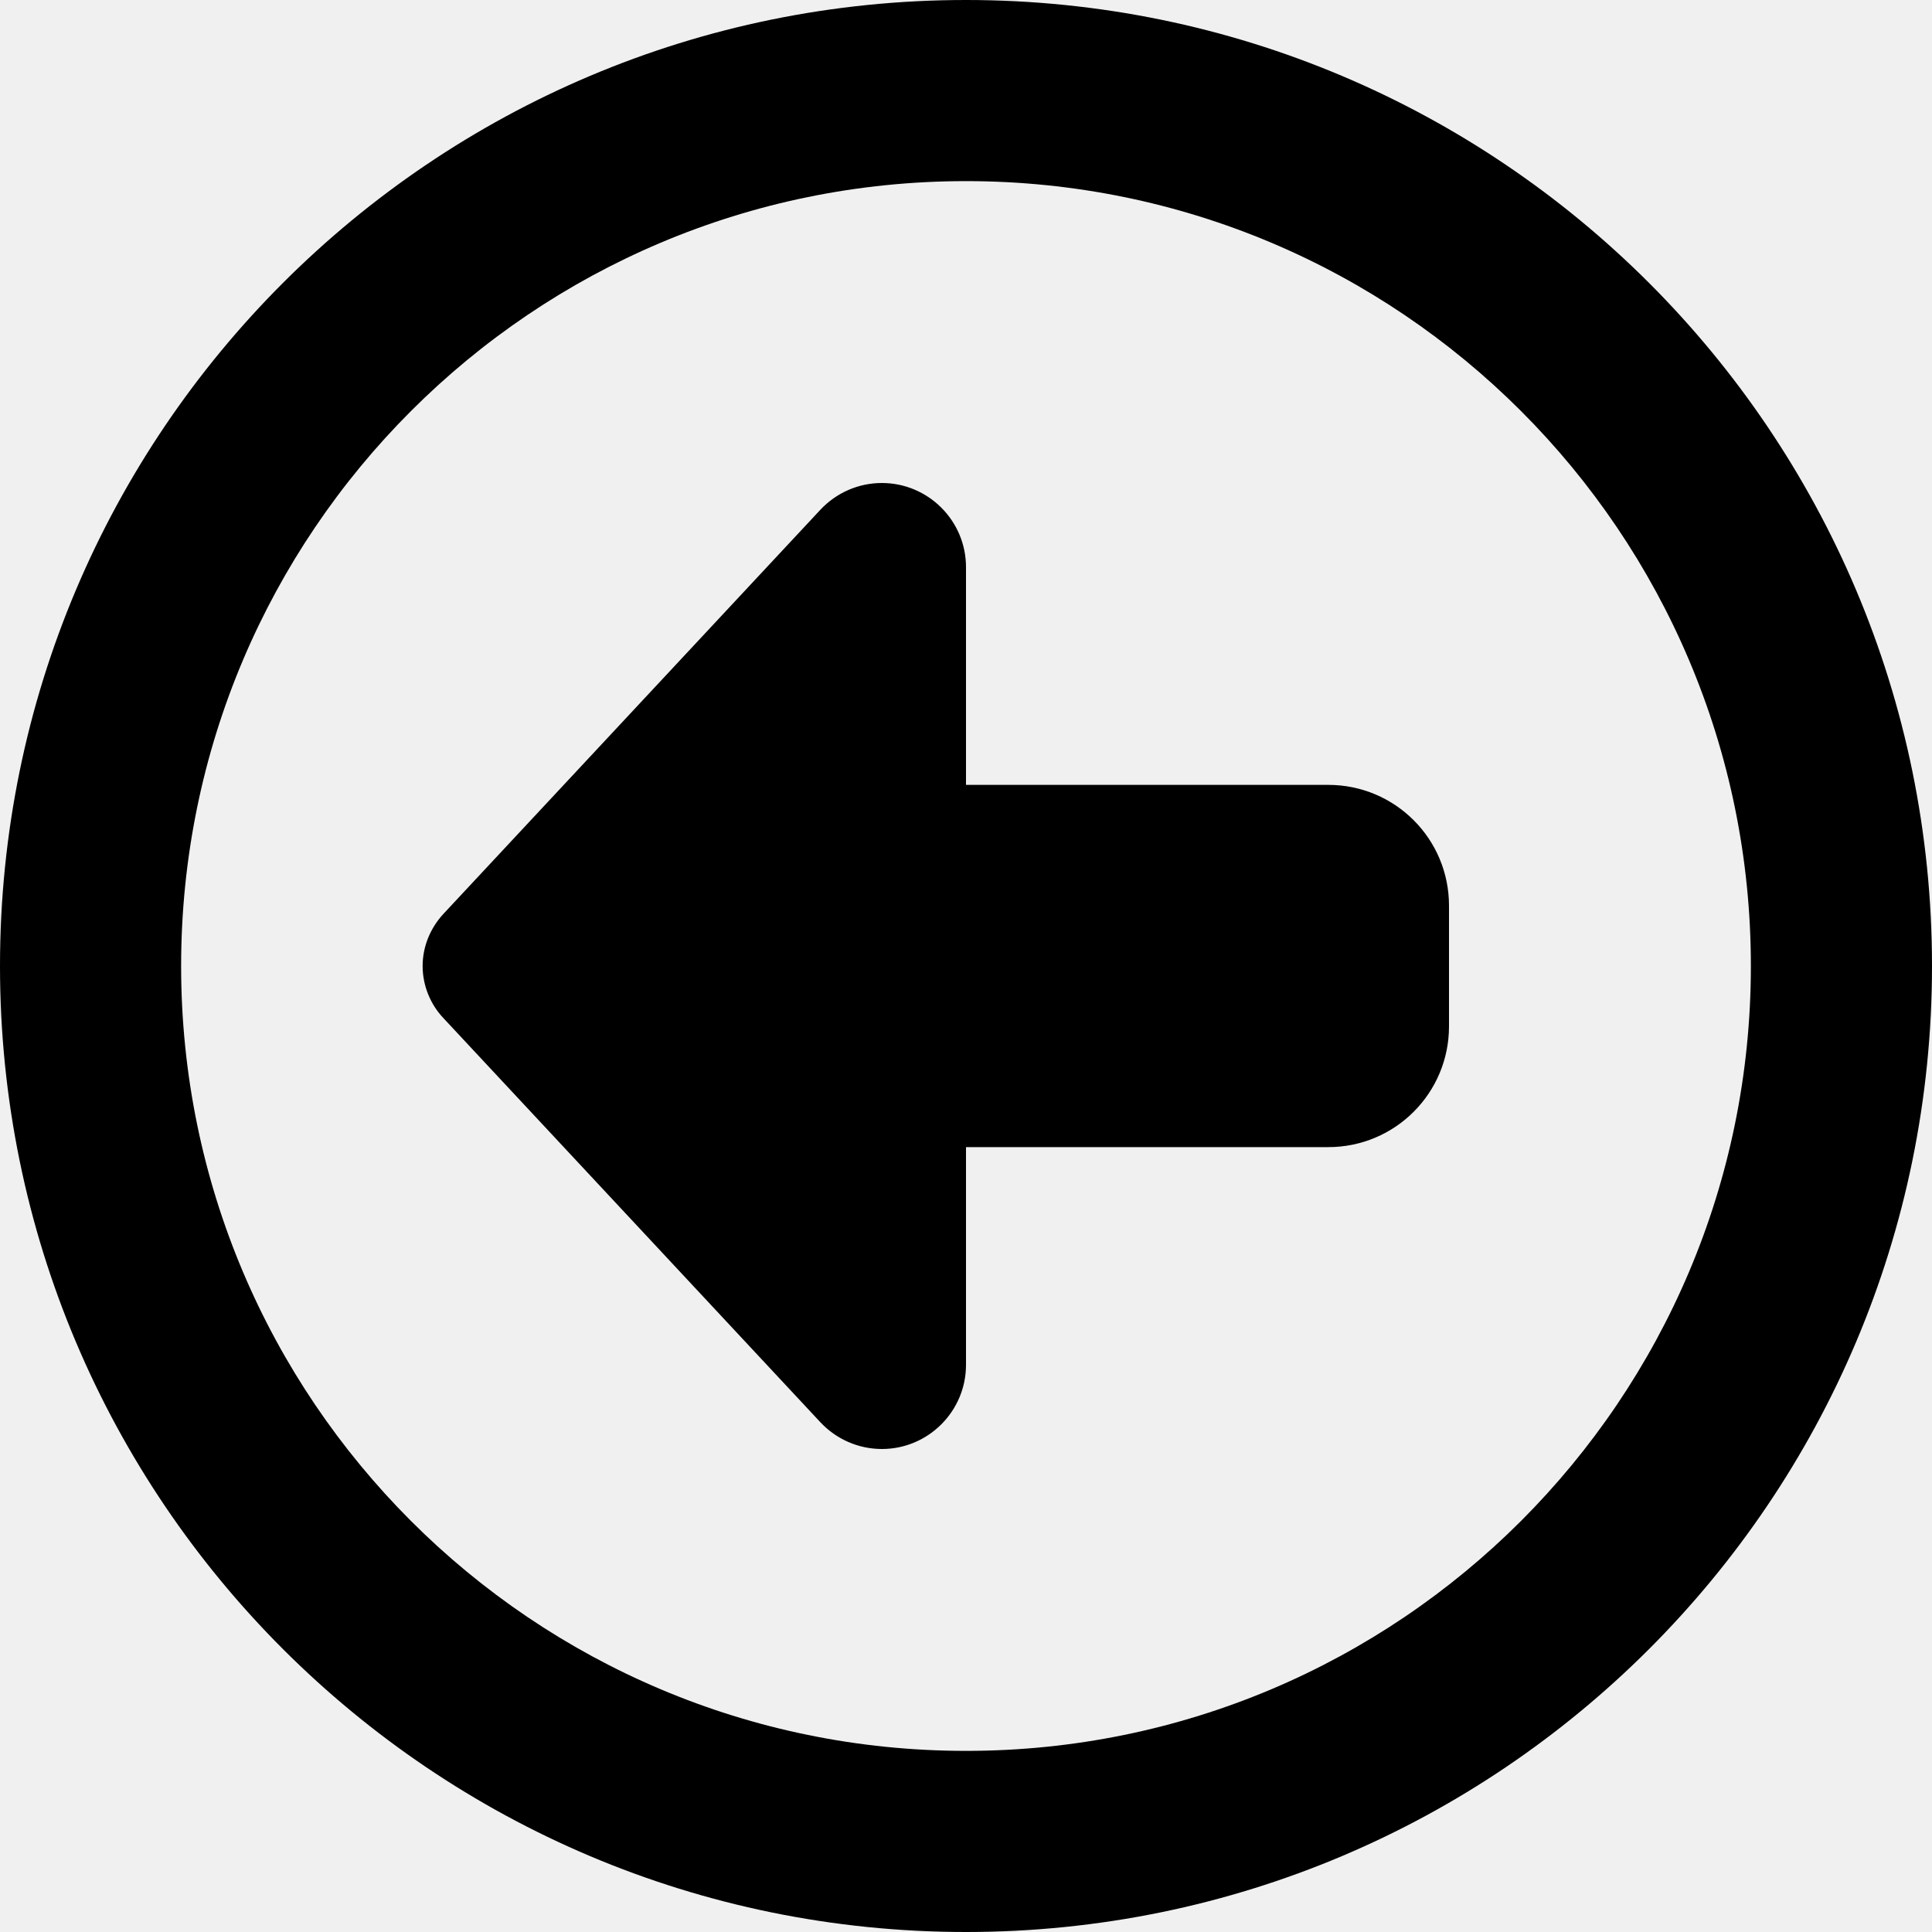
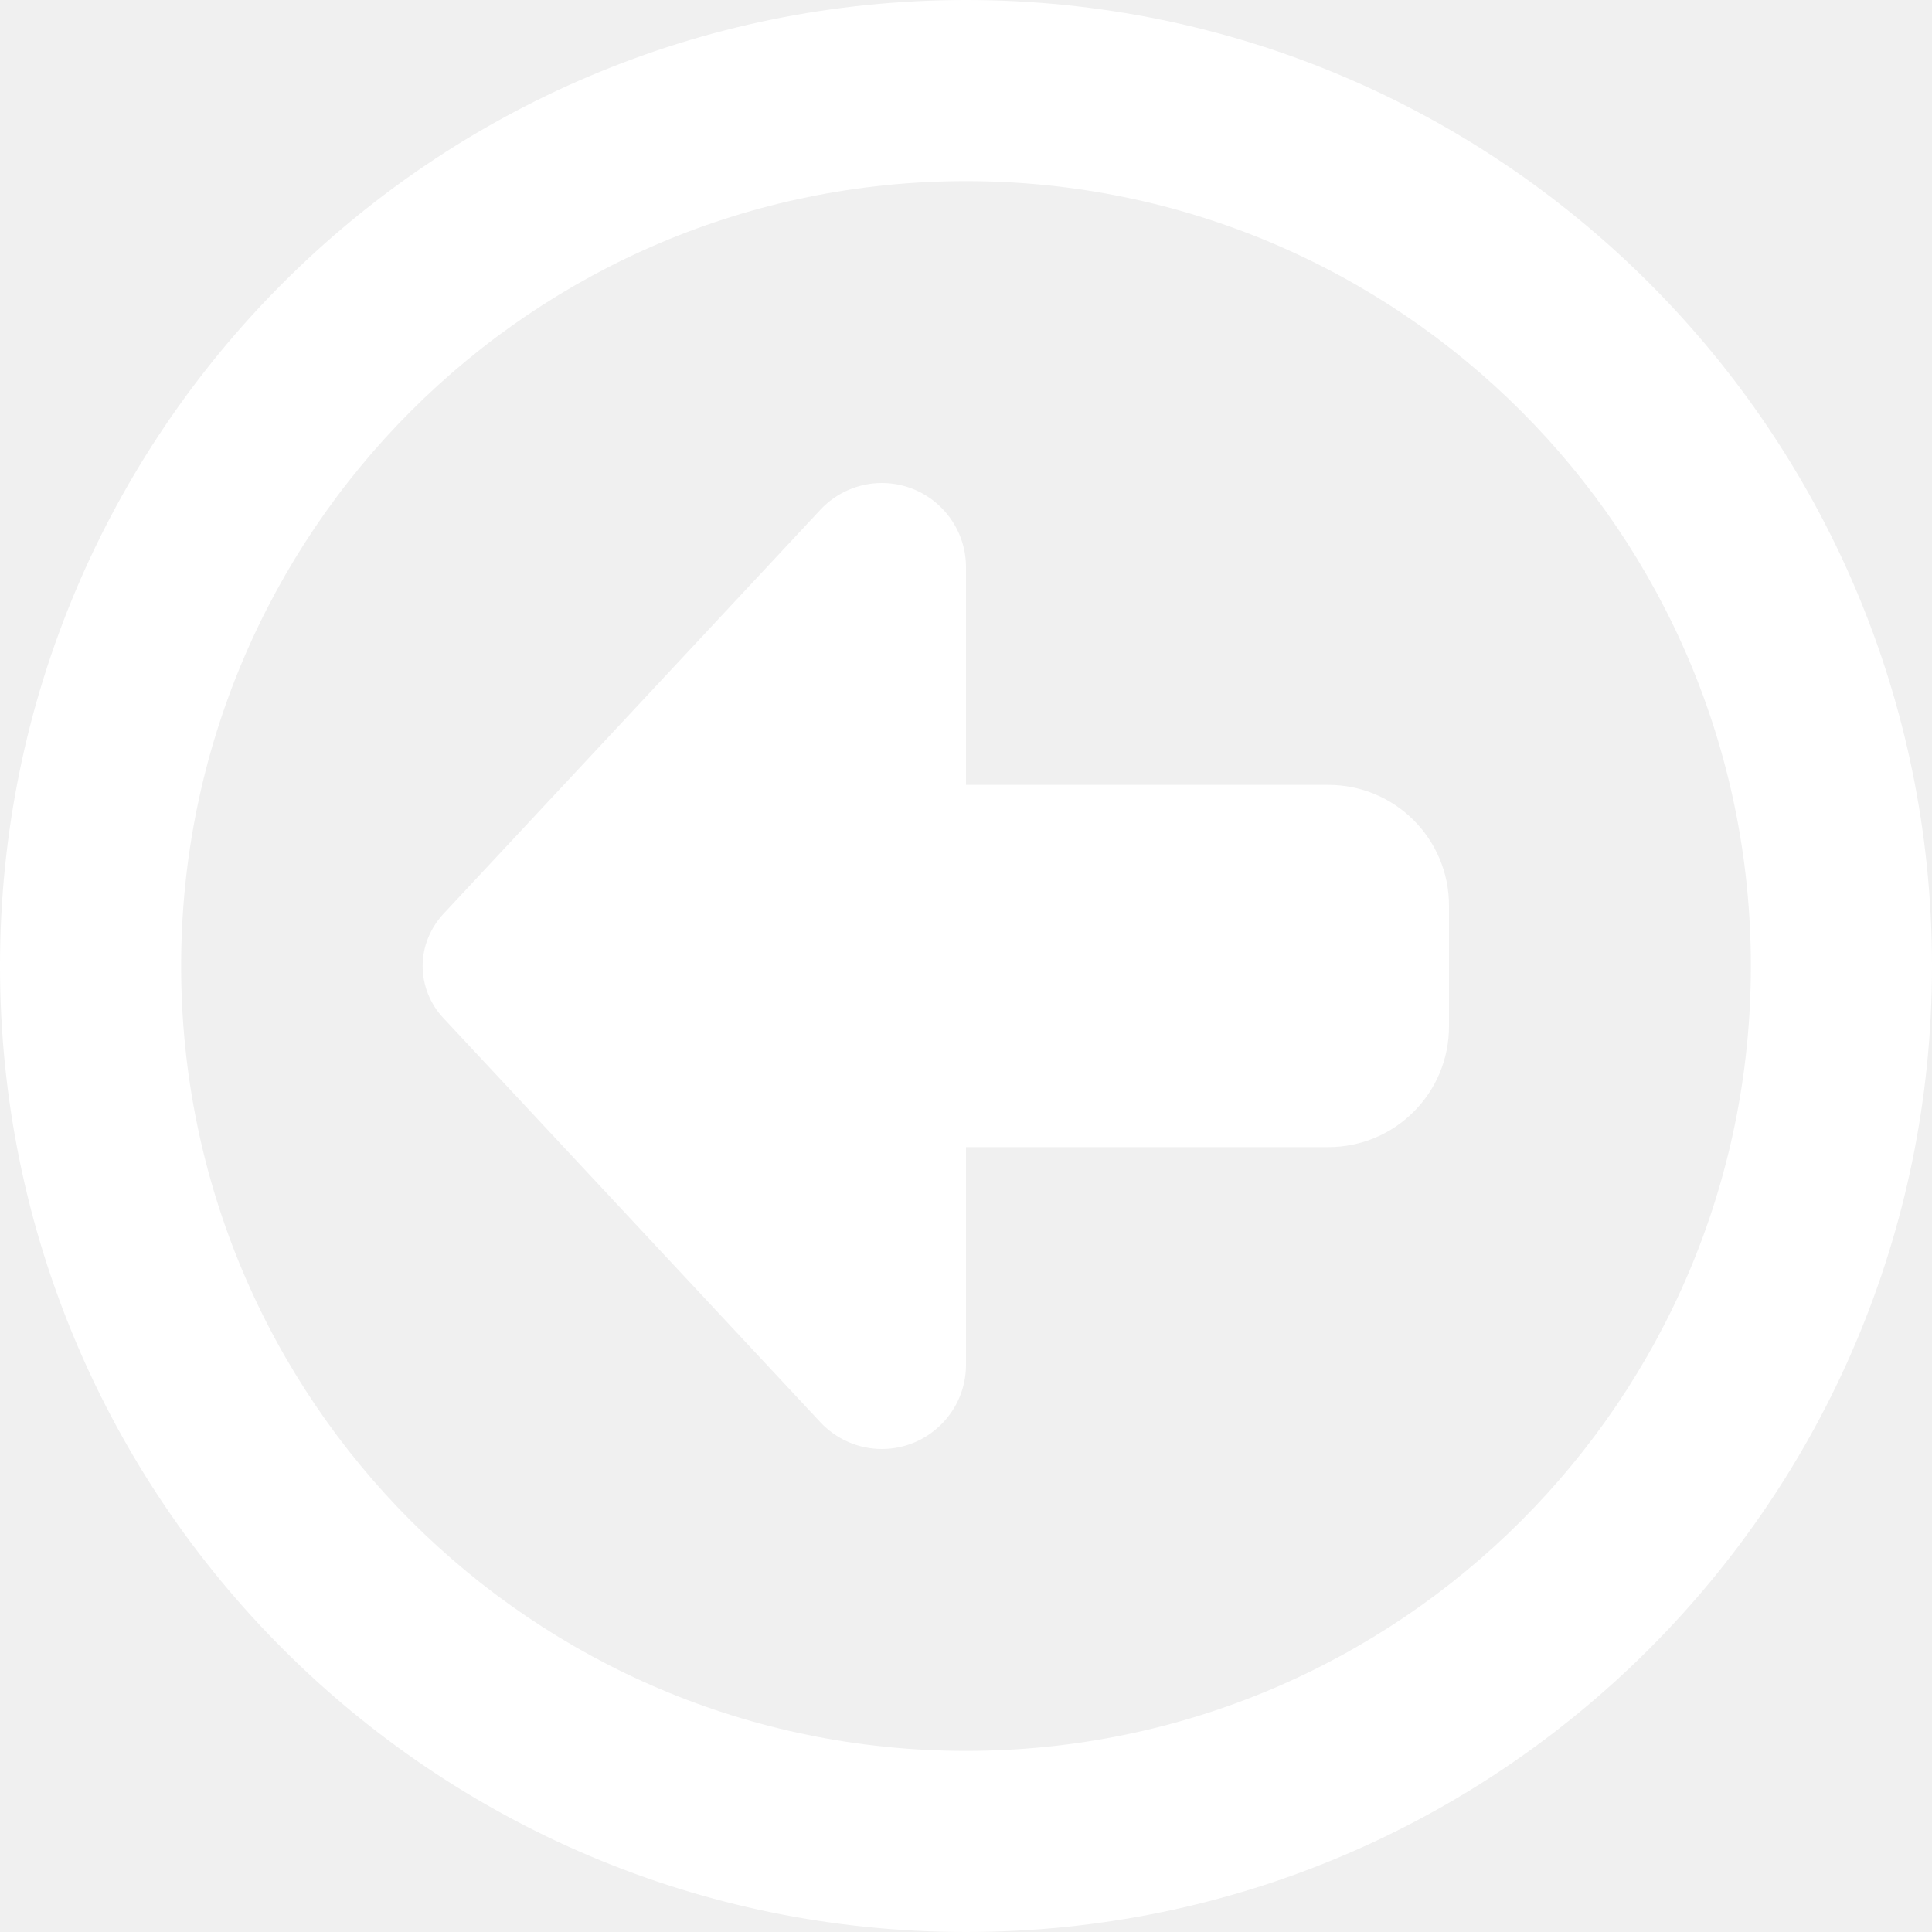
- <svg xmlns="http://www.w3.org/2000/svg" viewBox="0 0 512 512">
-   <path d="M48 256a208 208 0 1 1 416 0A208 208 0 1 1 48 256zm464 0A256 256 0 1 0 0 256a256 256 0 1 0 512 0zM217.4 376.9c4.2 4.5 10.1 7.1 16.3 7.1c12.3 0 22.3-10 22.3-22.3V304h96c17.7 0 32-14.3 32-32V240c0-17.7-14.3-32-32-32H256V150.3c0-12.3-10-22.3-22.3-22.3c-6.2 0-12.1 2.6-16.3 7.1L117.5 242.2c-3.5 3.8-5.5 8.7-5.5 13.8s2 10.1 5.5 13.8l99.9 107.1z" />
+ <svg xmlns="http://www.w3.org/2000/svg" id="Calque_1" data-name="Calque 1" viewBox="0 0 512 512">
+   <defs>
+     <style>
+       .cls-1 {
+         fill: #fff;
+         stroke-width: 0px;
+       }
+     </style>
+   </defs>
+   <path class="cls-1" d="M48,256c0-114.88,93.12-208,208-208s208,93.12,208,208-93.12,208-208,208S48,370.88,48,256ZM512,256C512,114.62,397.38,0,256,0S0,114.62,0,256s114.62,256,256,256,256-114.62,256-256ZM217.4,376.9c4.2,4.5,10.1,7.1,16.3,7.1,12.3,0,22.3-10,22.3-22.3v-57.7h96c17.7,0,32-14.3,32-32v-32c0-17.7-14.3-32-32-32h-96v-57.7c0-12.3-10-22.3-22.3-22.3-6.2,0-12.1,2.6-16.3,7.1l-99.9,107.1c-3.5,3.8-5.5,8.7-5.5,13.8s2,10.1,5.5,13.8l99.9,107.1Z" />
</svg>
